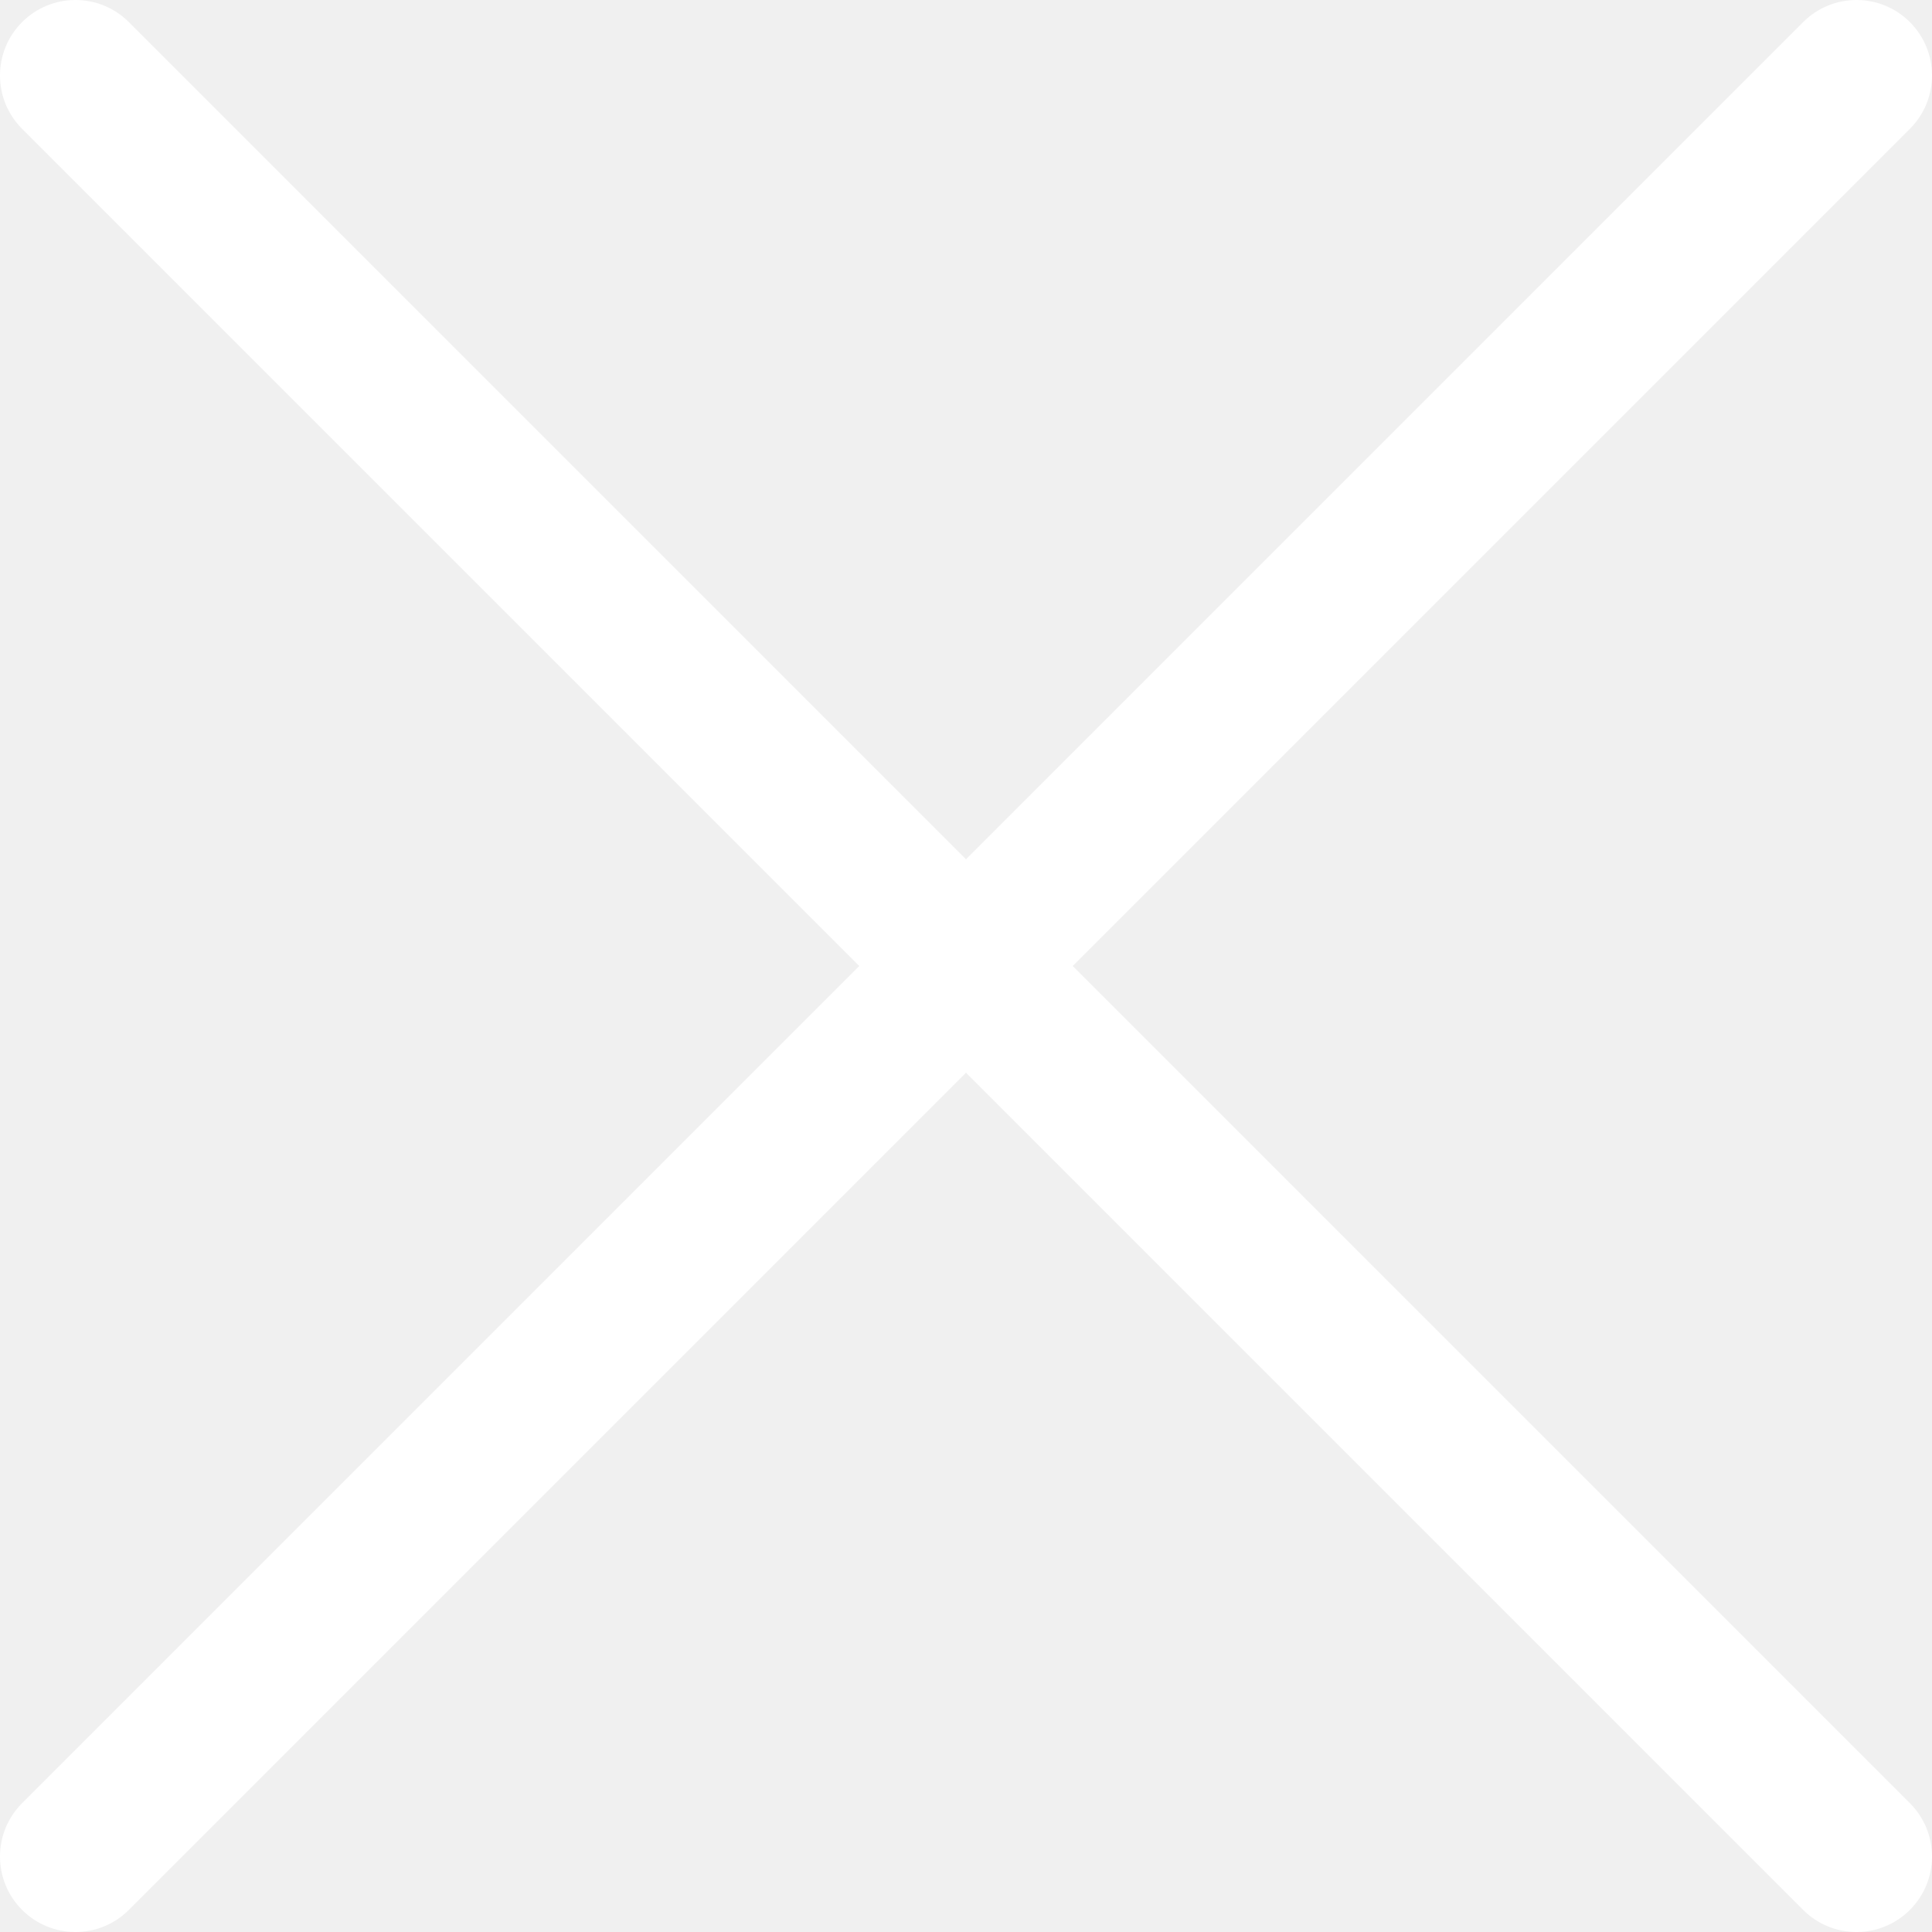
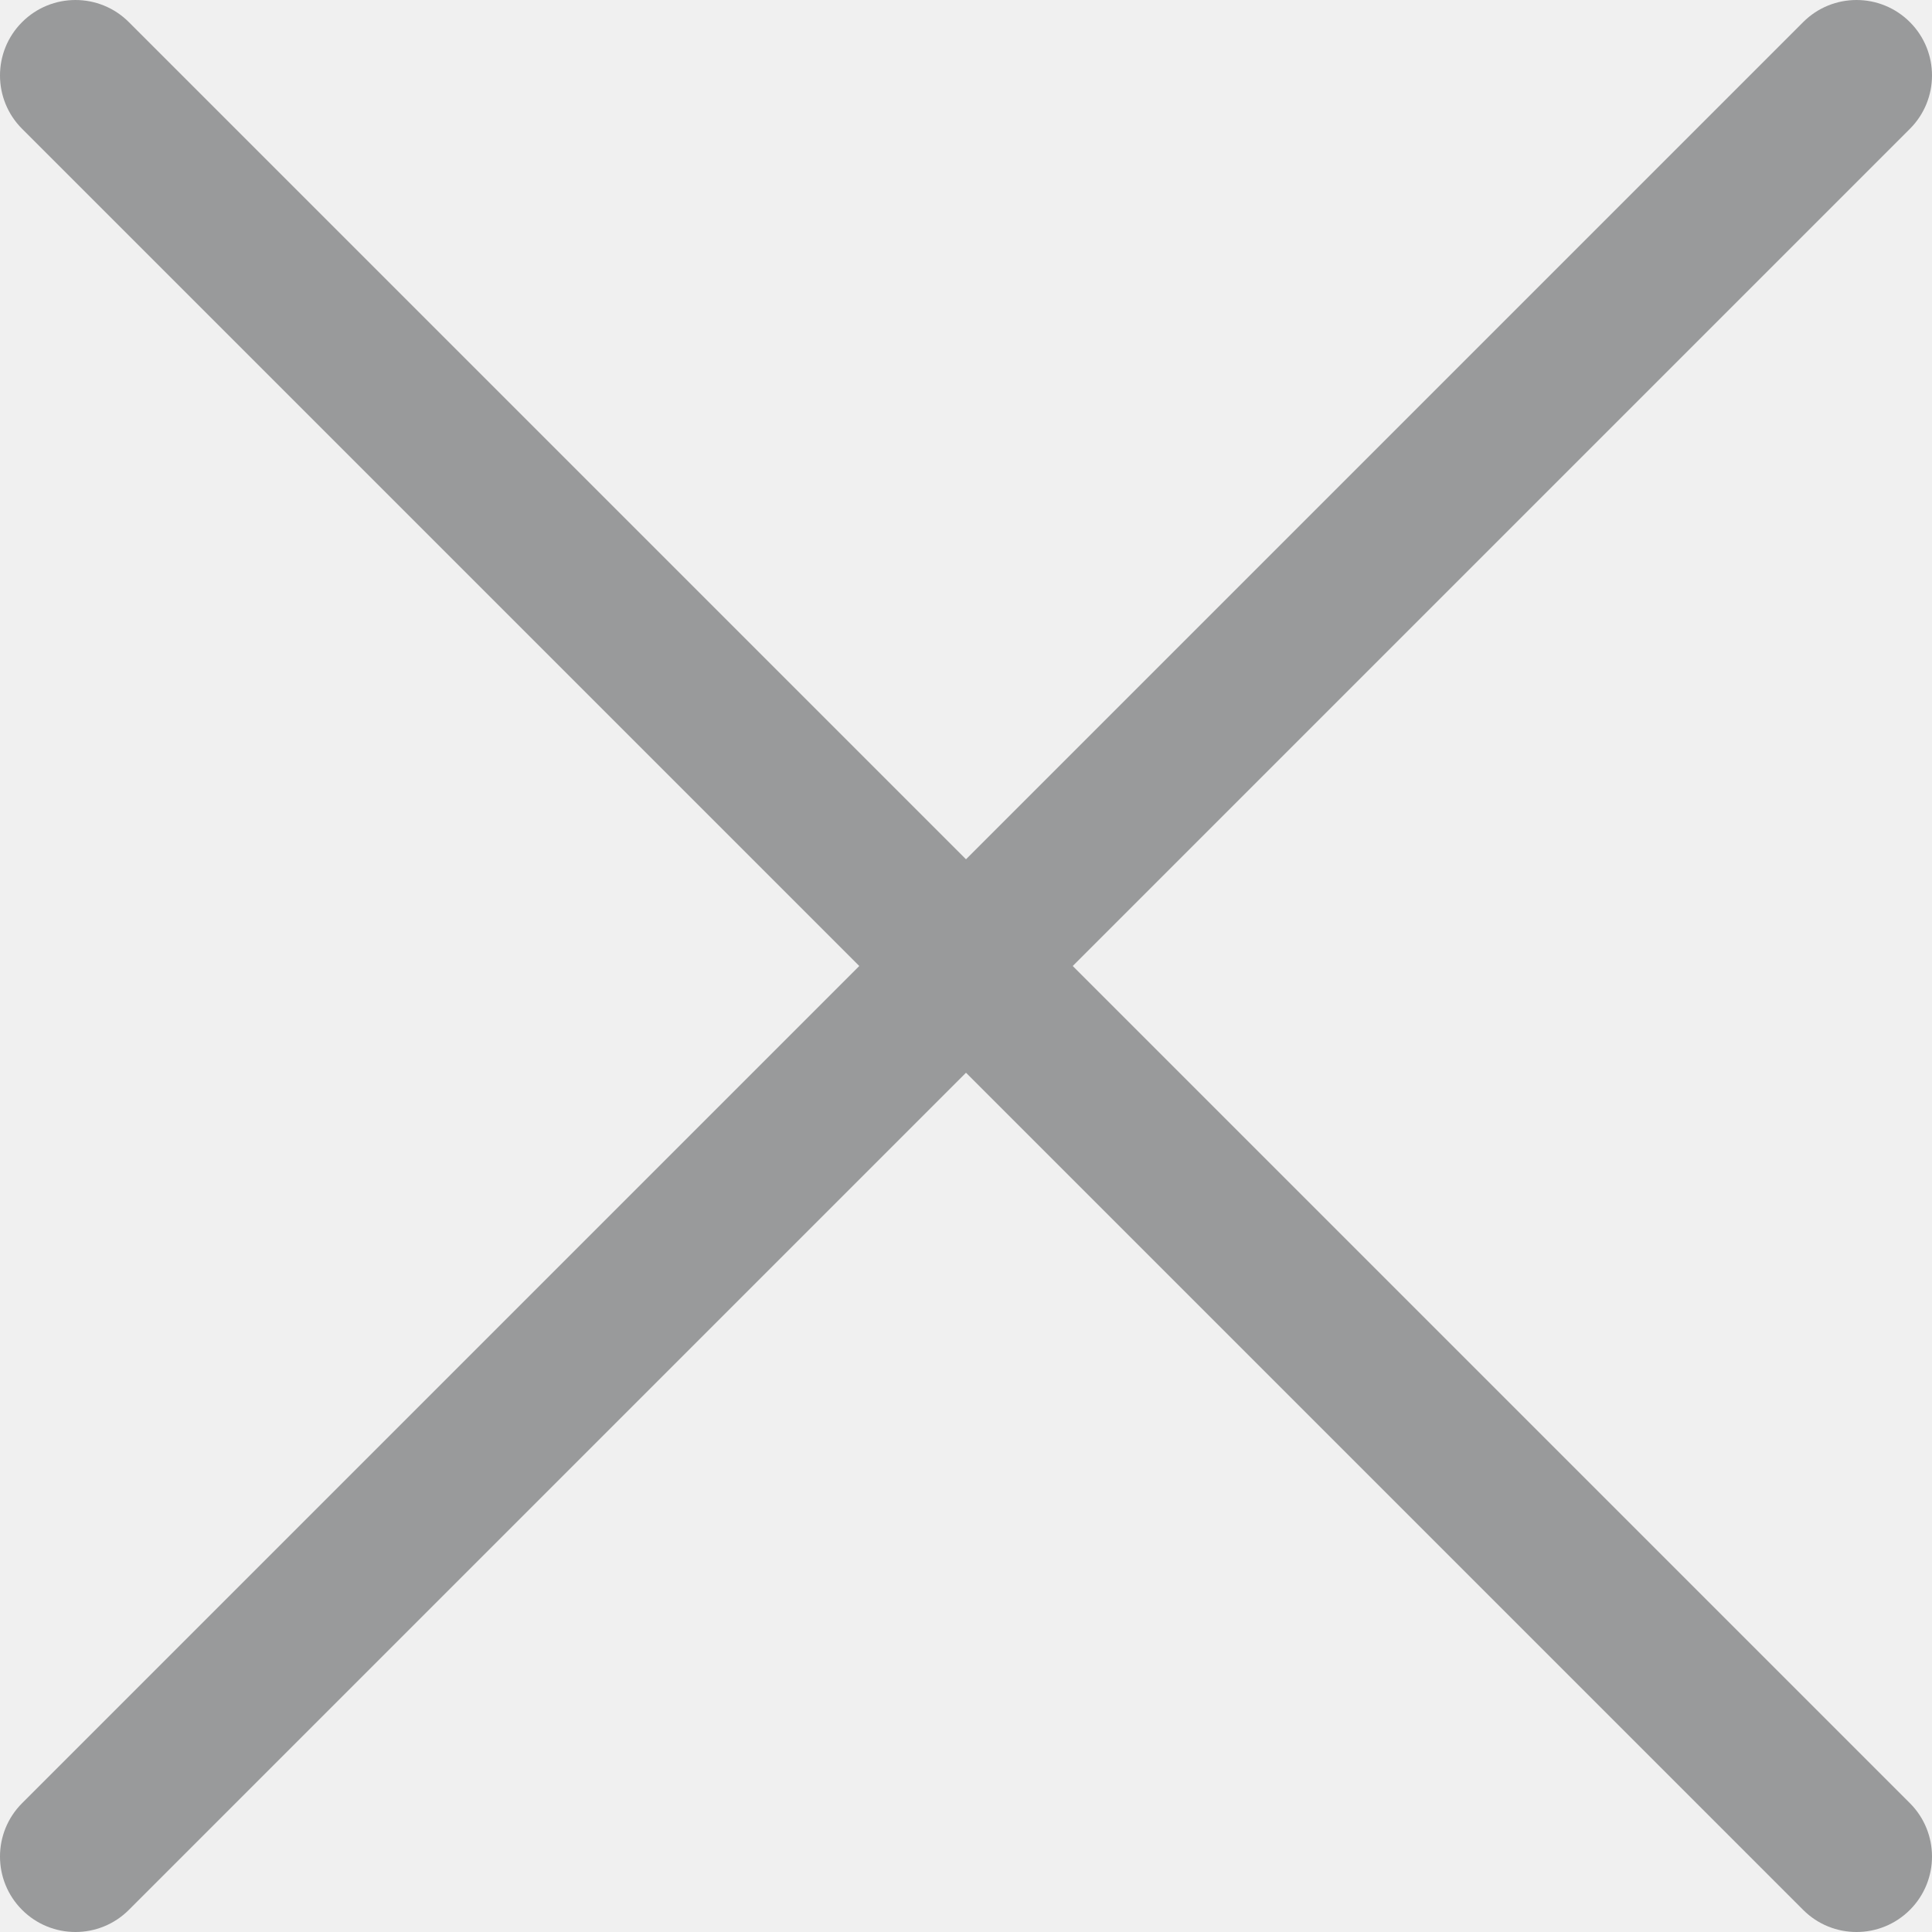
<svg xmlns="http://www.w3.org/2000/svg" version="1.1" id="Capa_1" x="0px" y="0px" viewBox="0 0 512.001 512.001" style="enable-background:new 0 0 512.001 512.001;" xml:space="preserve">
  <g>
    <g>
-       <path d="M284.286,256.002L506.143,34.144c7.811-7.811,7.811-20.475,0-28.285c-7.811-7.81-20.475-7.811-28.285,0L256,227.717    L34.143,5.859c-7.811-7.811-20.475-7.811-28.285,0c-7.81,7.811-7.811,20.475,0,28.285l221.857,221.857L5.858,477.859    c-7.811,7.811-7.811,20.475,0,28.285c3.905,3.905,9.024,5.857,14.143,5.857c5.119,0,10.237-1.952,14.143-5.857L256,284.287    l221.857,221.857c3.905,3.905,9.024,5.857,14.143,5.857s10.237-1.952,14.143-5.857c7.811-7.811,7.811-20.475,0-28.285    L284.286,256.002z" fill="white" />
+       <path d="M284.286,256.002L506.143,34.144c7.811-7.811,7.811-20.475,0-28.285c-7.811-7.81-20.475-7.811-28.285,0L256,227.717    L34.143,5.859c-7.811-7.811-20.475-7.811-28.285,0c-7.81,7.811-7.811,20.475,0,28.285l221.857,221.857L5.858,477.859    c-7.811,7.811-7.811,20.475,0,28.285c3.905,3.905,9.024,5.857,14.143,5.857c5.119,0,10.237-1.952,14.143-5.857L256,284.287    l221.857,221.857c3.905,3.905,9.024,5.857,14.143,5.857s10.237-1.952,14.143-5.857c7.811-7.811,7.811-20.475,0-28.285    L284.286,256.002z" fill="#999a9b" />
    </g>
  </g>
  <g>
</g>
  <g>
</g>
  <g>
</g>
  <g>
</g>
  <g>
</g>
  <g>
</g>
  <g>
</g>
  <g>
</g>
  <g>
</g>
  <g>
</g>
  <g>
</g>
  <g>
</g>
  <g>
</g>
  <g>
</g>
  <g>
</g>
</svg>
